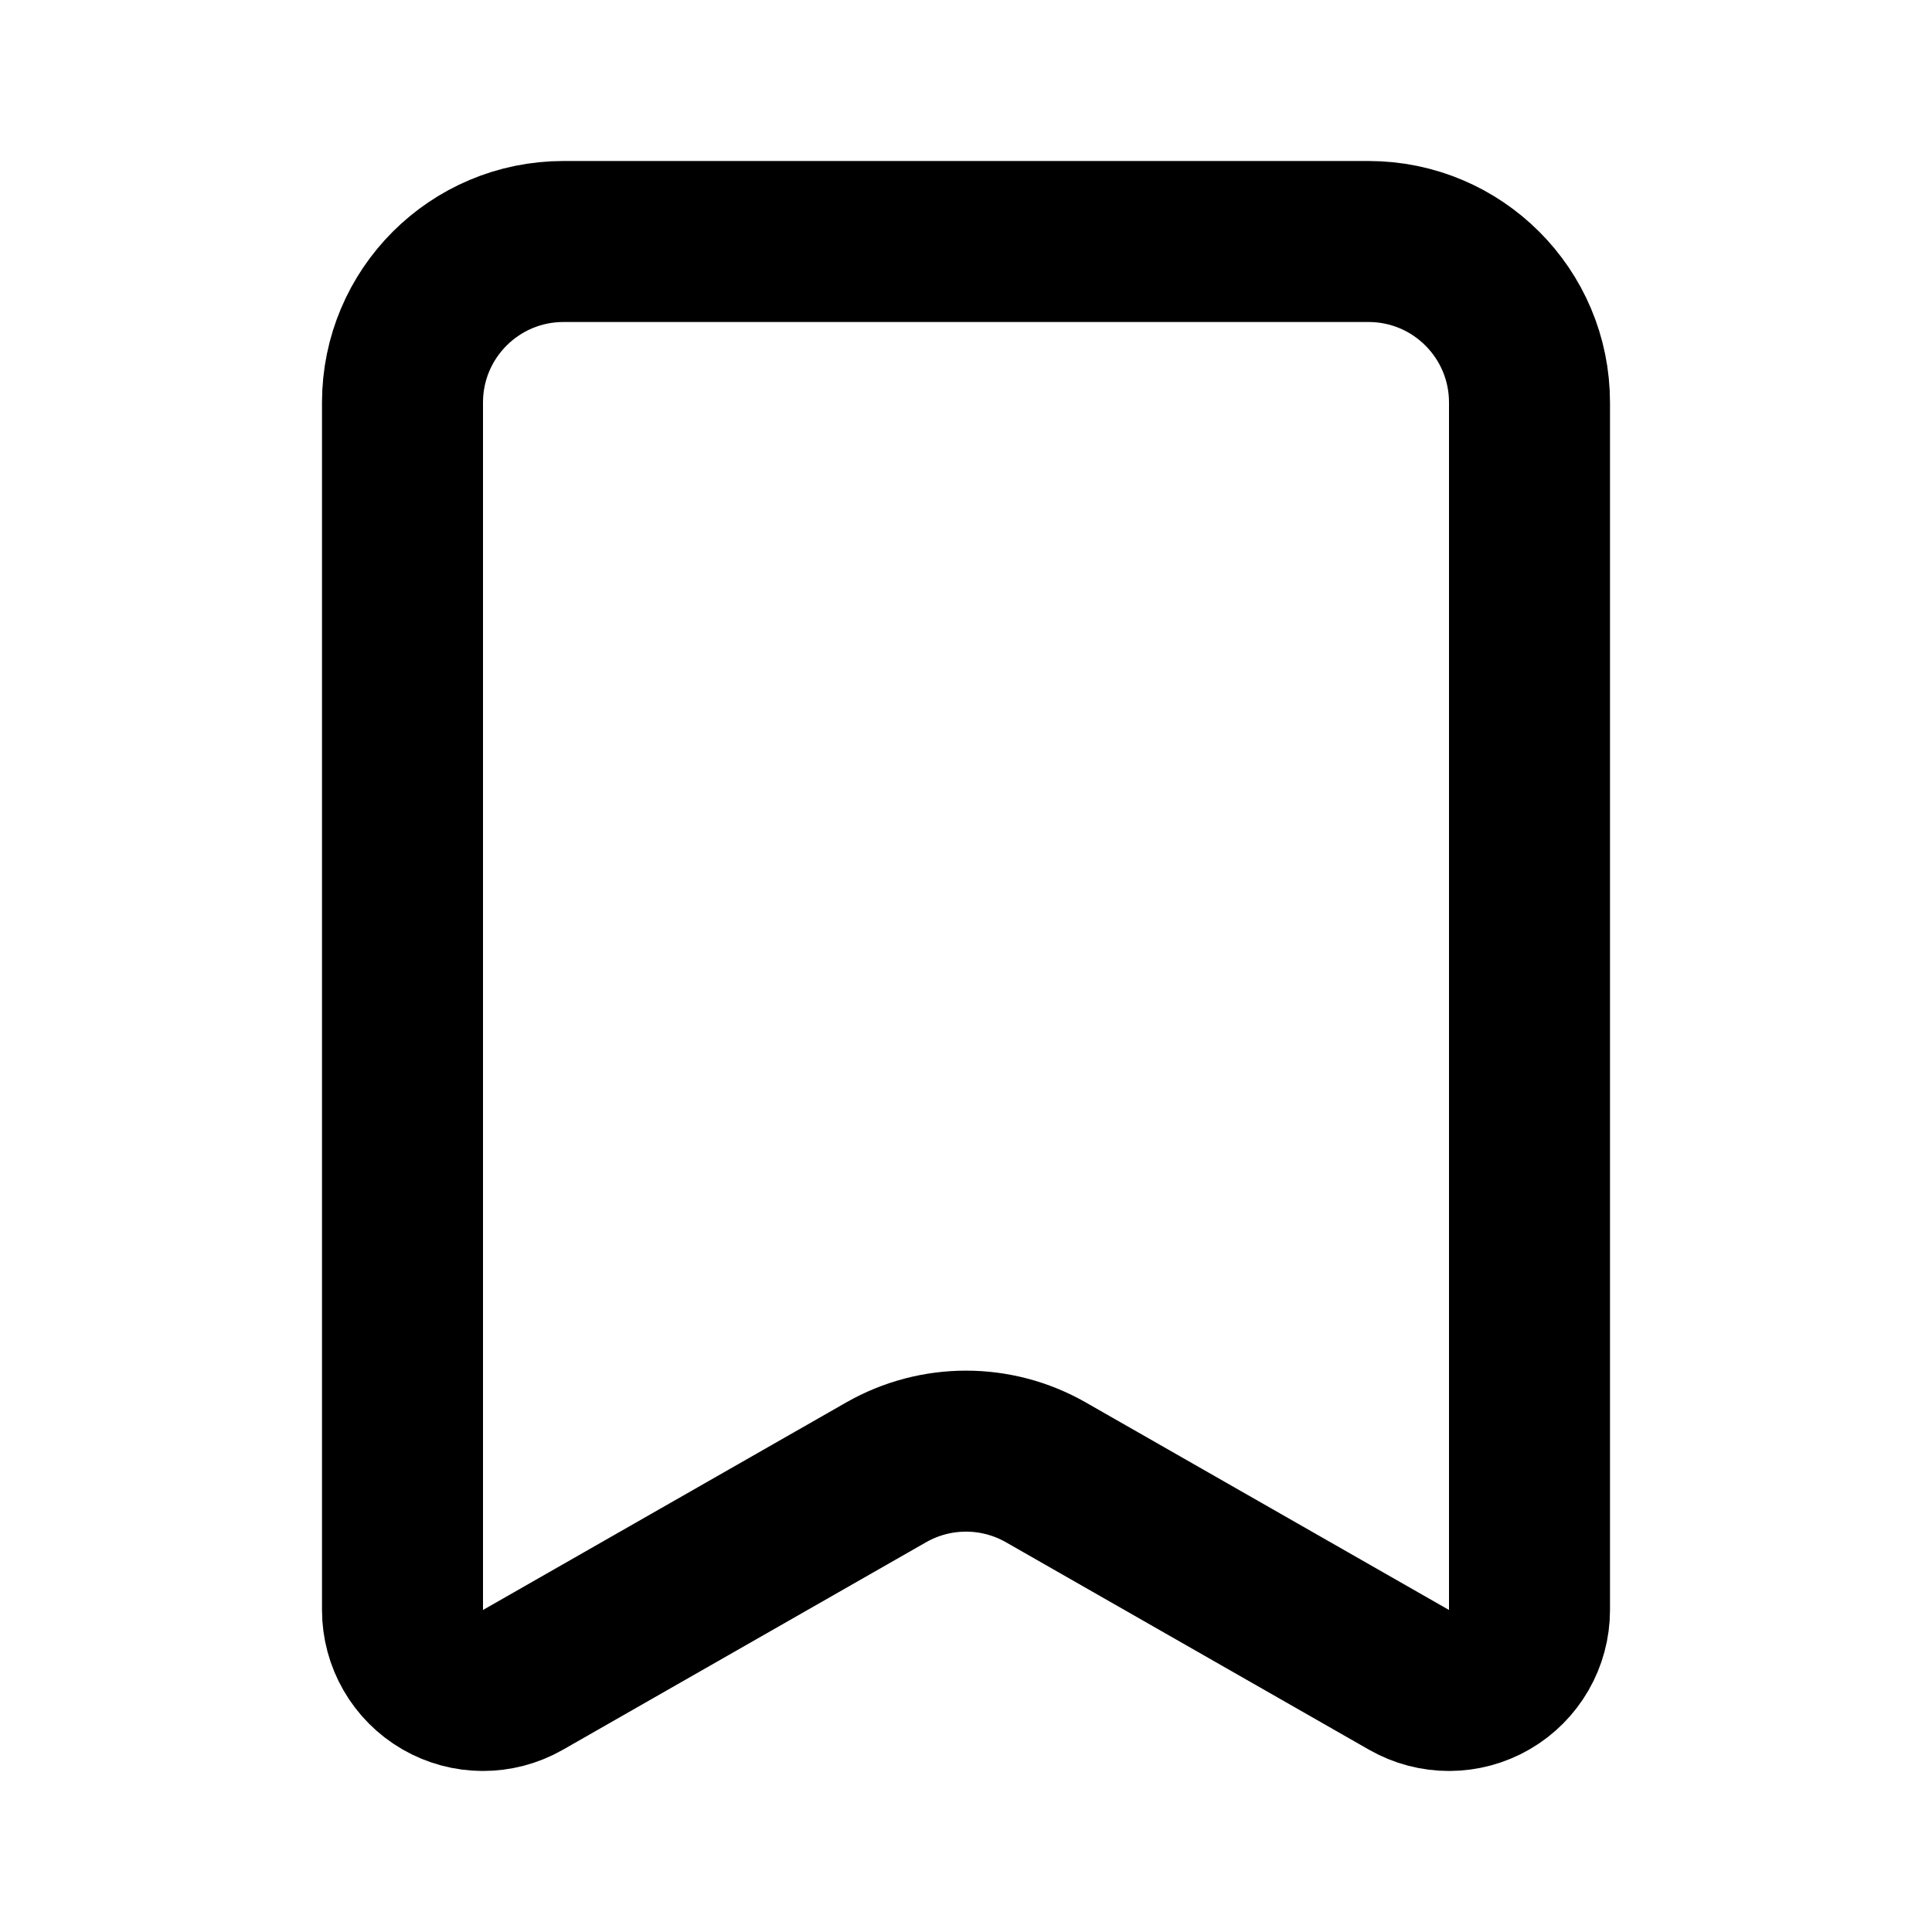
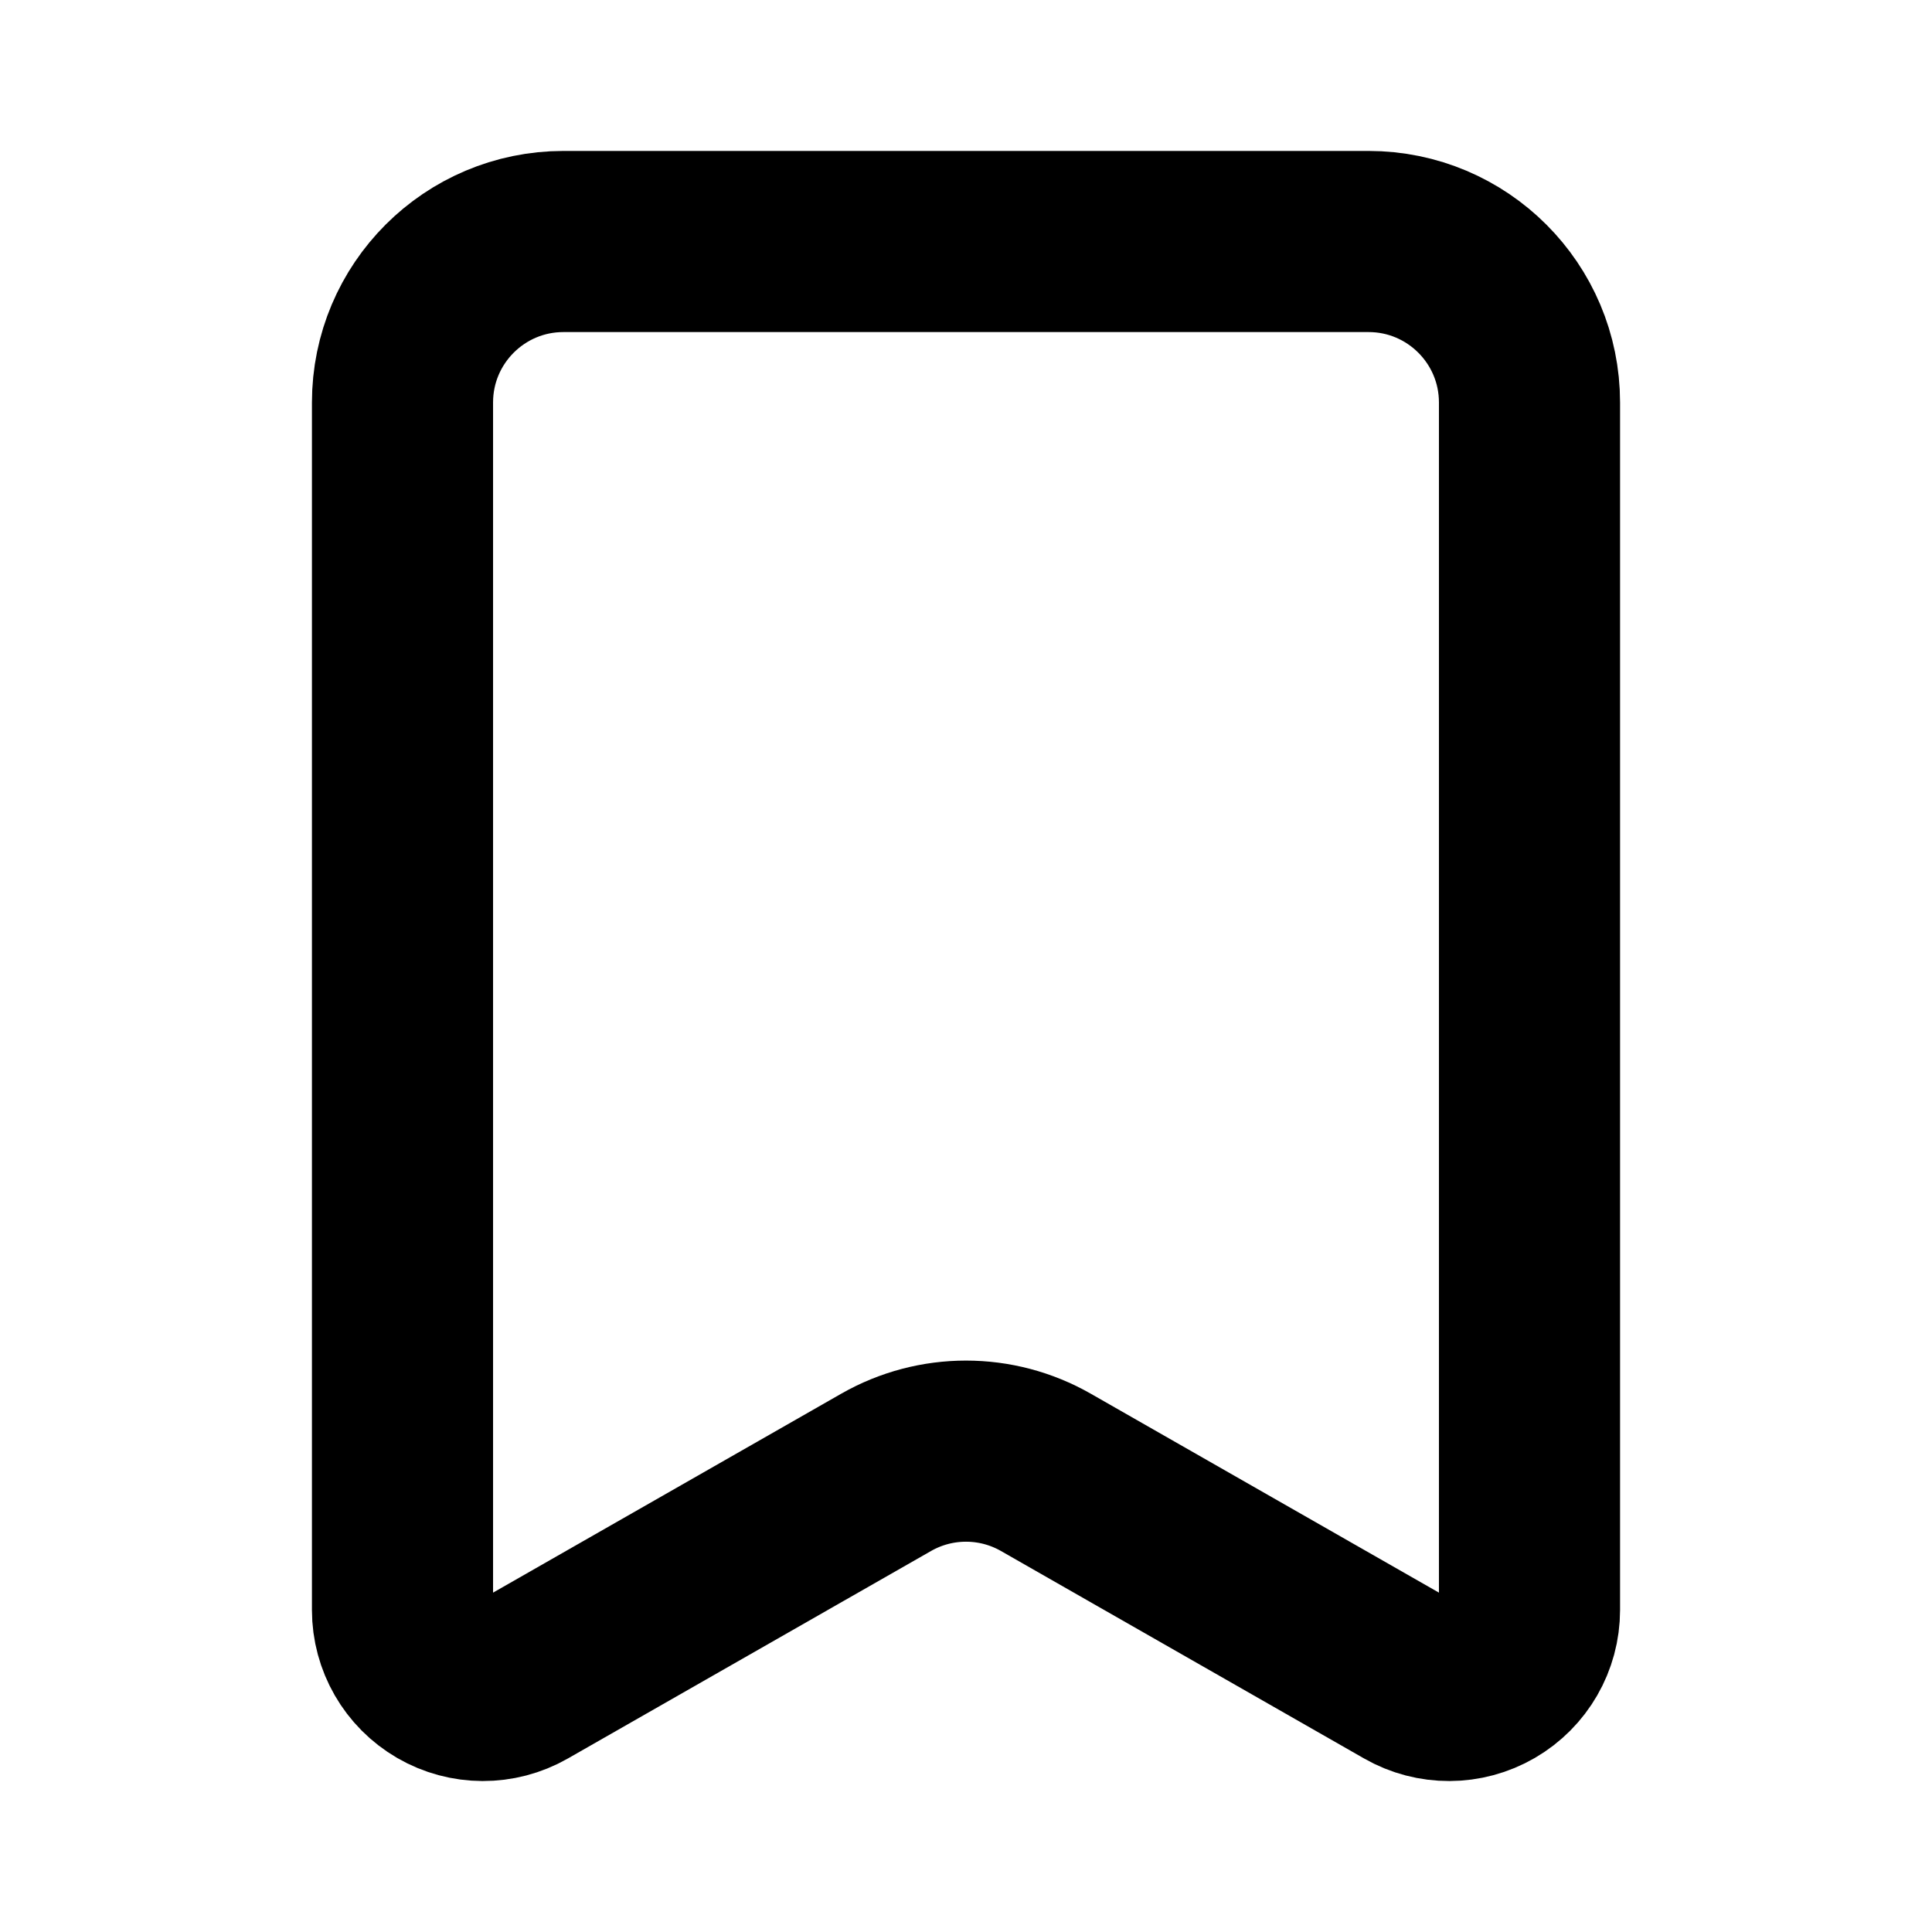
- <svg xmlns="http://www.w3.org/2000/svg" width="24" height="24" viewBox="0 0 24 24" fill="none" stroke="currentColor" stroke-width="2" stroke-linecap="round" stroke-linejoin="round">
+ <svg xmlns="http://www.w3.org/2000/svg" width="24" height="24" viewBox="0 0 24 24" fill="none" stroke="currentColor" stroke-width="2.25" stroke-linecap="round" stroke-linejoin="round">
  <path d="M17 3a2 2 0 0 1 2 2v15a1 1 0 0 1-1.496.868l-4.512-2.578a2 2 0 0 0-1.984 0l-4.512 2.578A1 1 0 0 1 5 20V5a2 2 0 0 1 2-2z" />
</svg>
